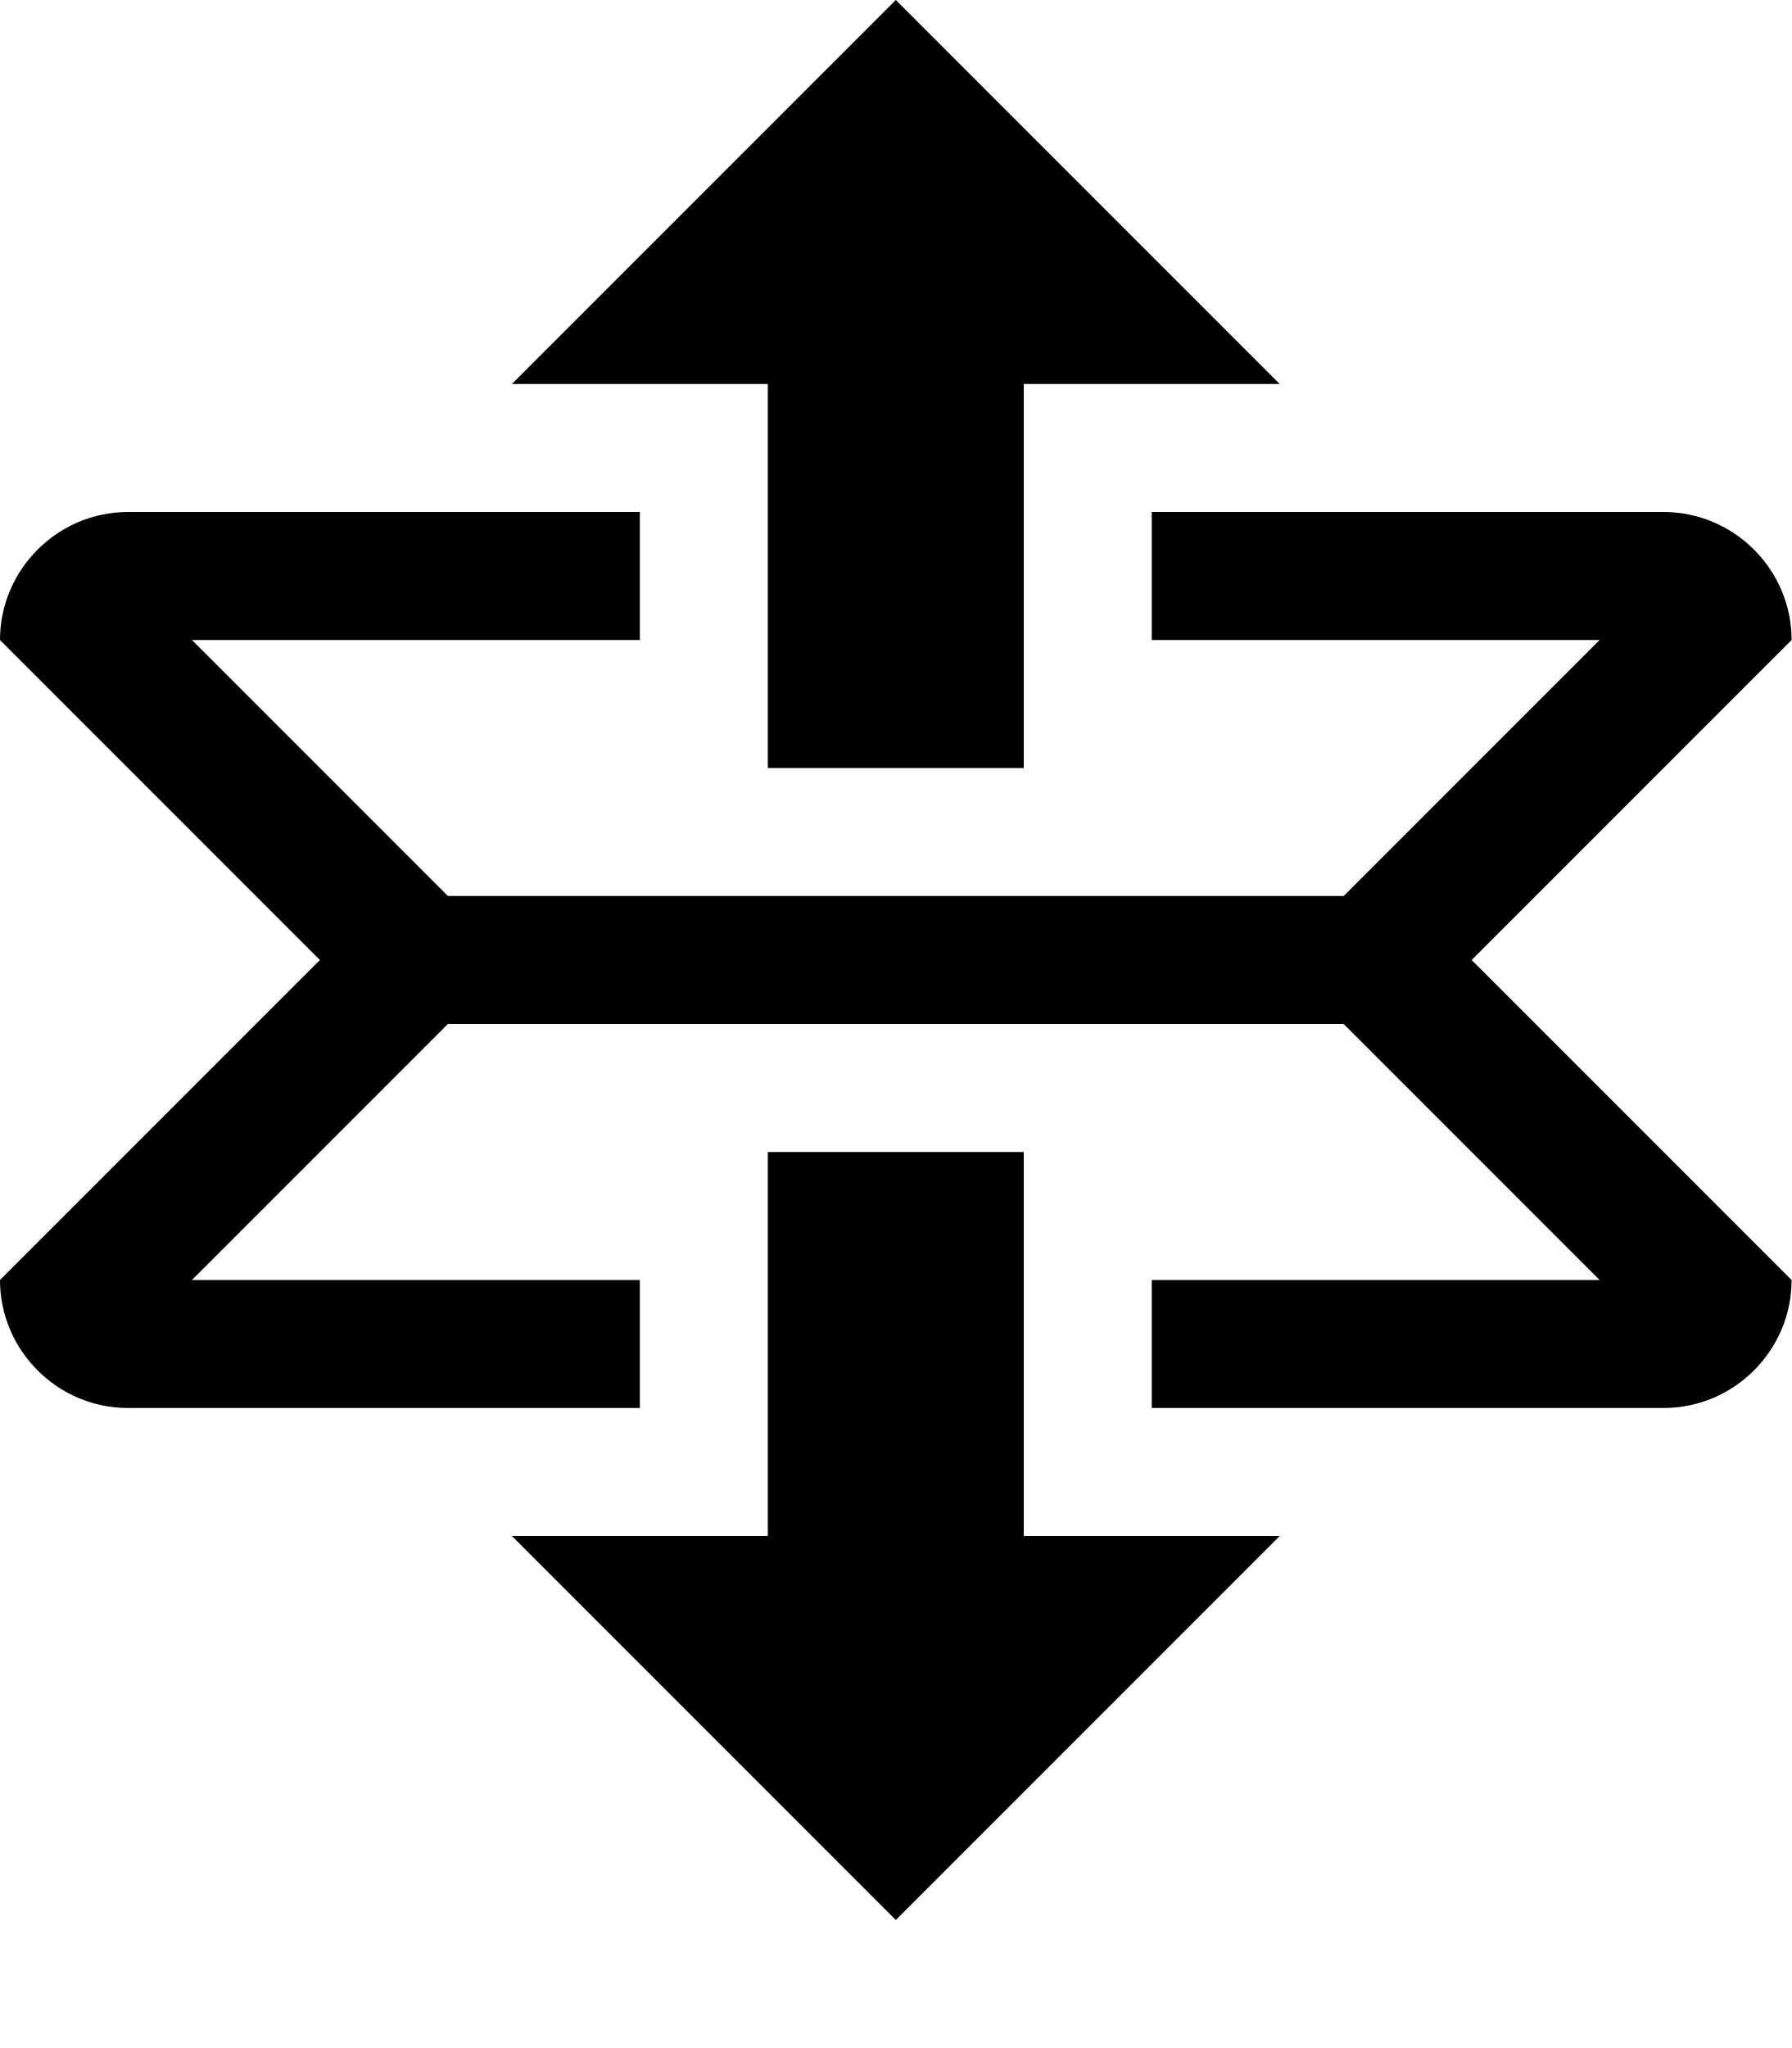
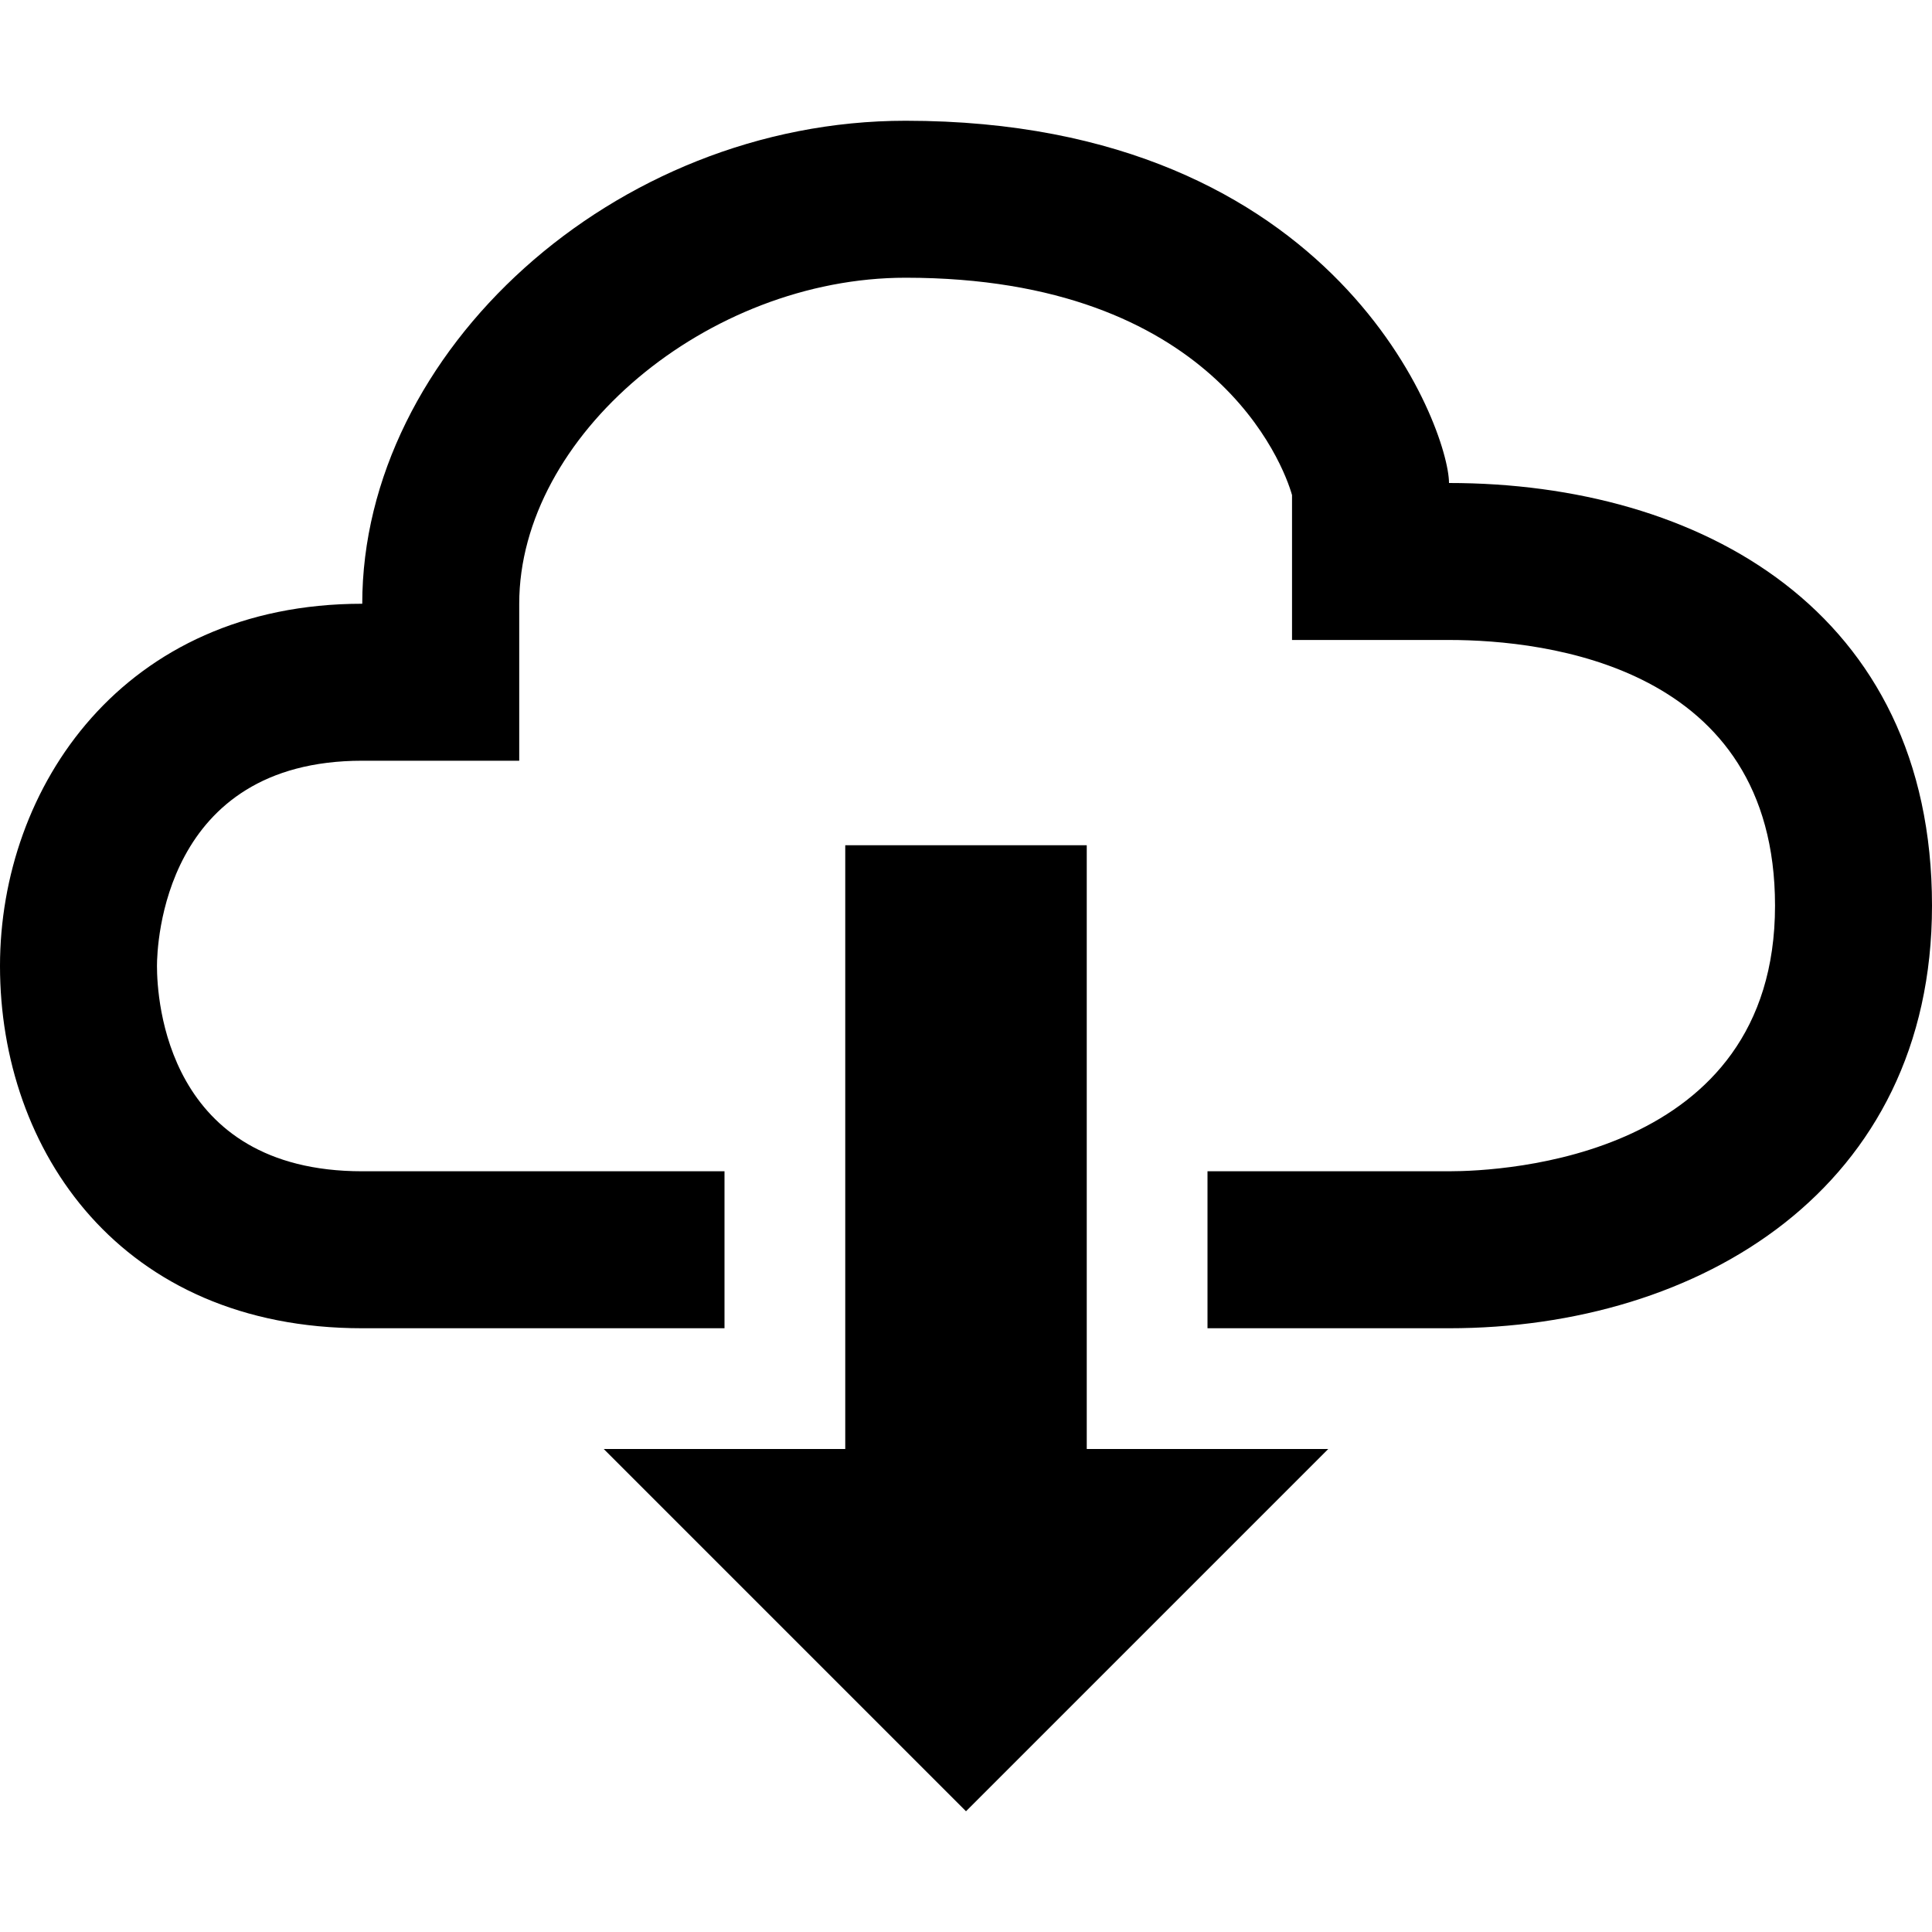
- <svg xmlns="http://www.w3.org/2000/svg" width="14" height="16" viewBox="0 0 14 16">
-   <path fill-rule="evenodd" d="M11.5 7.5L14 10c0 .55-.45 1-1 1H9v-1h3.5l-2-2h-7l-2 2H5v1H1c-.55 0-1-.45-1-1l2.5-2.5L0 5c0-.55.45-1 1-1h4v1H1.5l2 2h7l2-2H9V4h4c.55 0 1 .45 1 1l-2.5 2.5zM6 6h2V3h2L7 0 4 3h2v3zm2 3H6v3H4l3 3 3-3H8V9z" />
+ <svg xmlns="http://www.w3.org/2000/svg" width="16" height="16" viewBox="0 0 16 16">
+   <path fill-rule="evenodd" d="M9 12h2l-3 3-3-3h2V7h2v5zm3-8c0-.44-.91-3-4.5-3C5.08 1 3 2.92 3 5 1.02 5 0 6.52 0 8c0 1.53 1 3 3 3h3V9.7H3C1.38 9.7 1.3 8.28 1.3 8c0-.17.05-1.7 1.7-1.7h1.3V5c0-1.39 1.56-2.7 3.2-2.7 2.55 0 3.13 1.55 3.2 1.8v1.2H12c.81 0 2.7.22 2.7 2.2 0 2.09-2.25 2.2-2.7 2.2h-2V11h2c2.08 0 4-1.16 4-3.5C16 5.06 14.08 4 12 4z" />
</svg>
